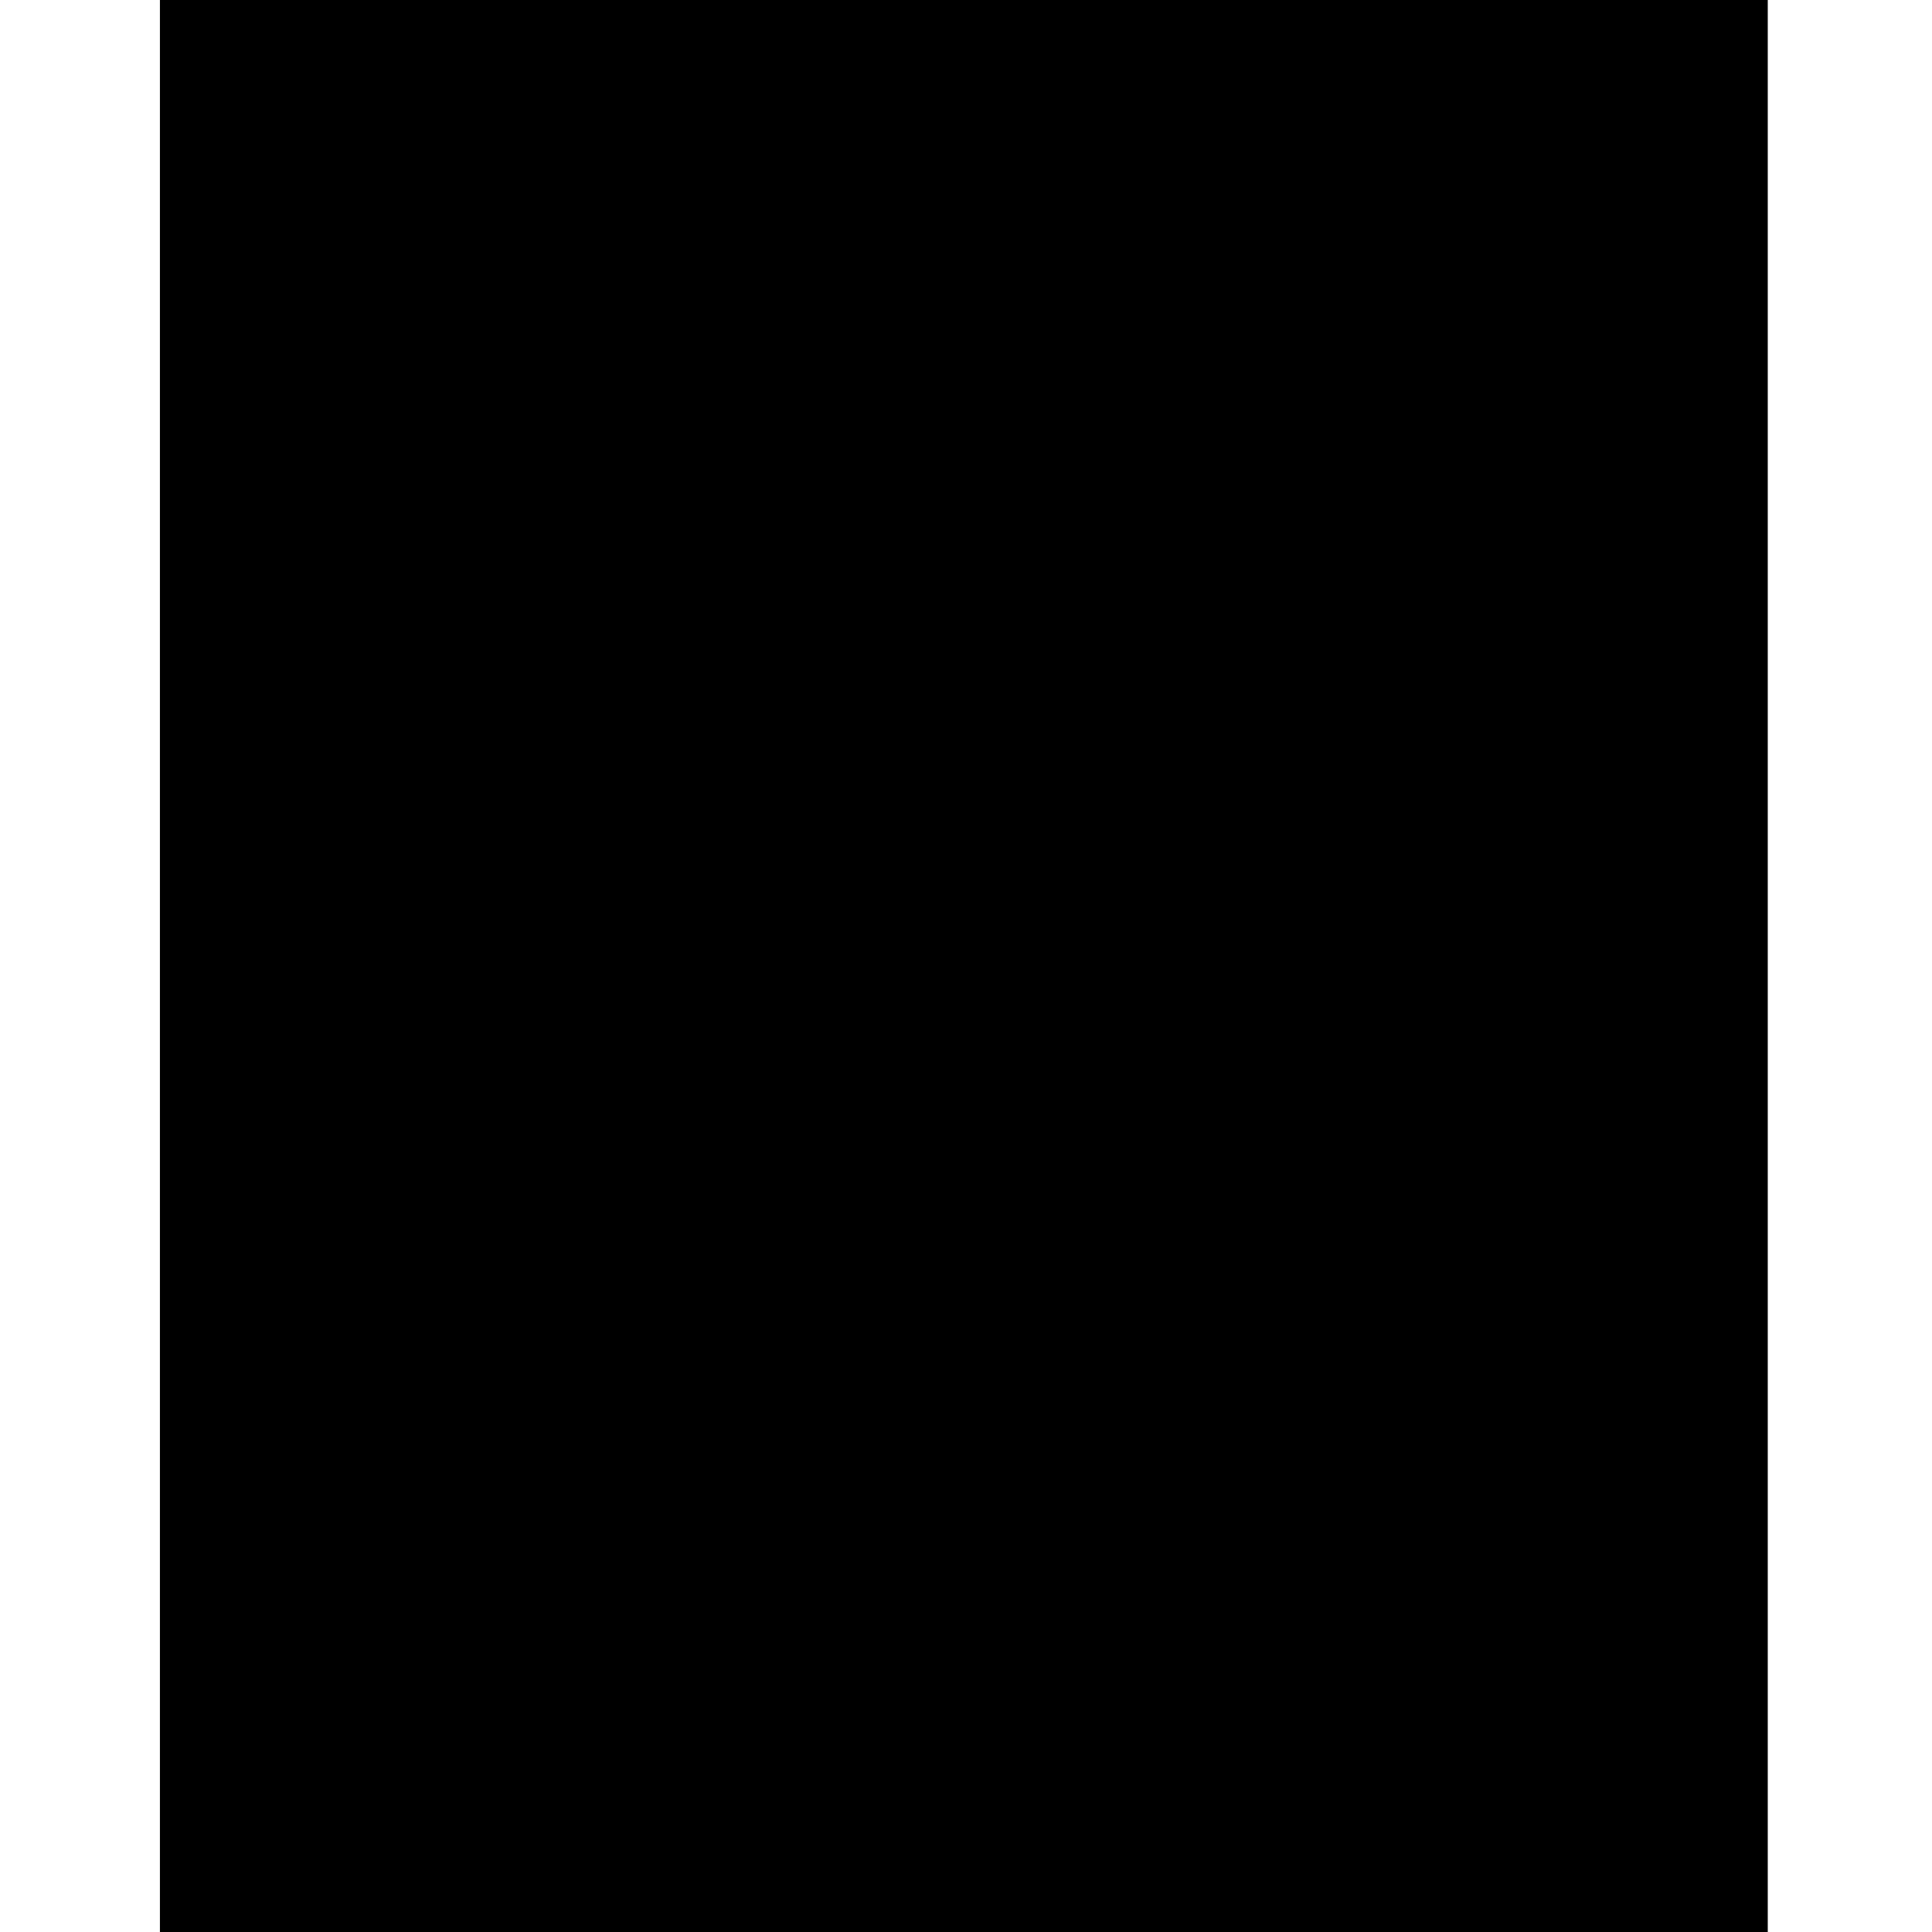
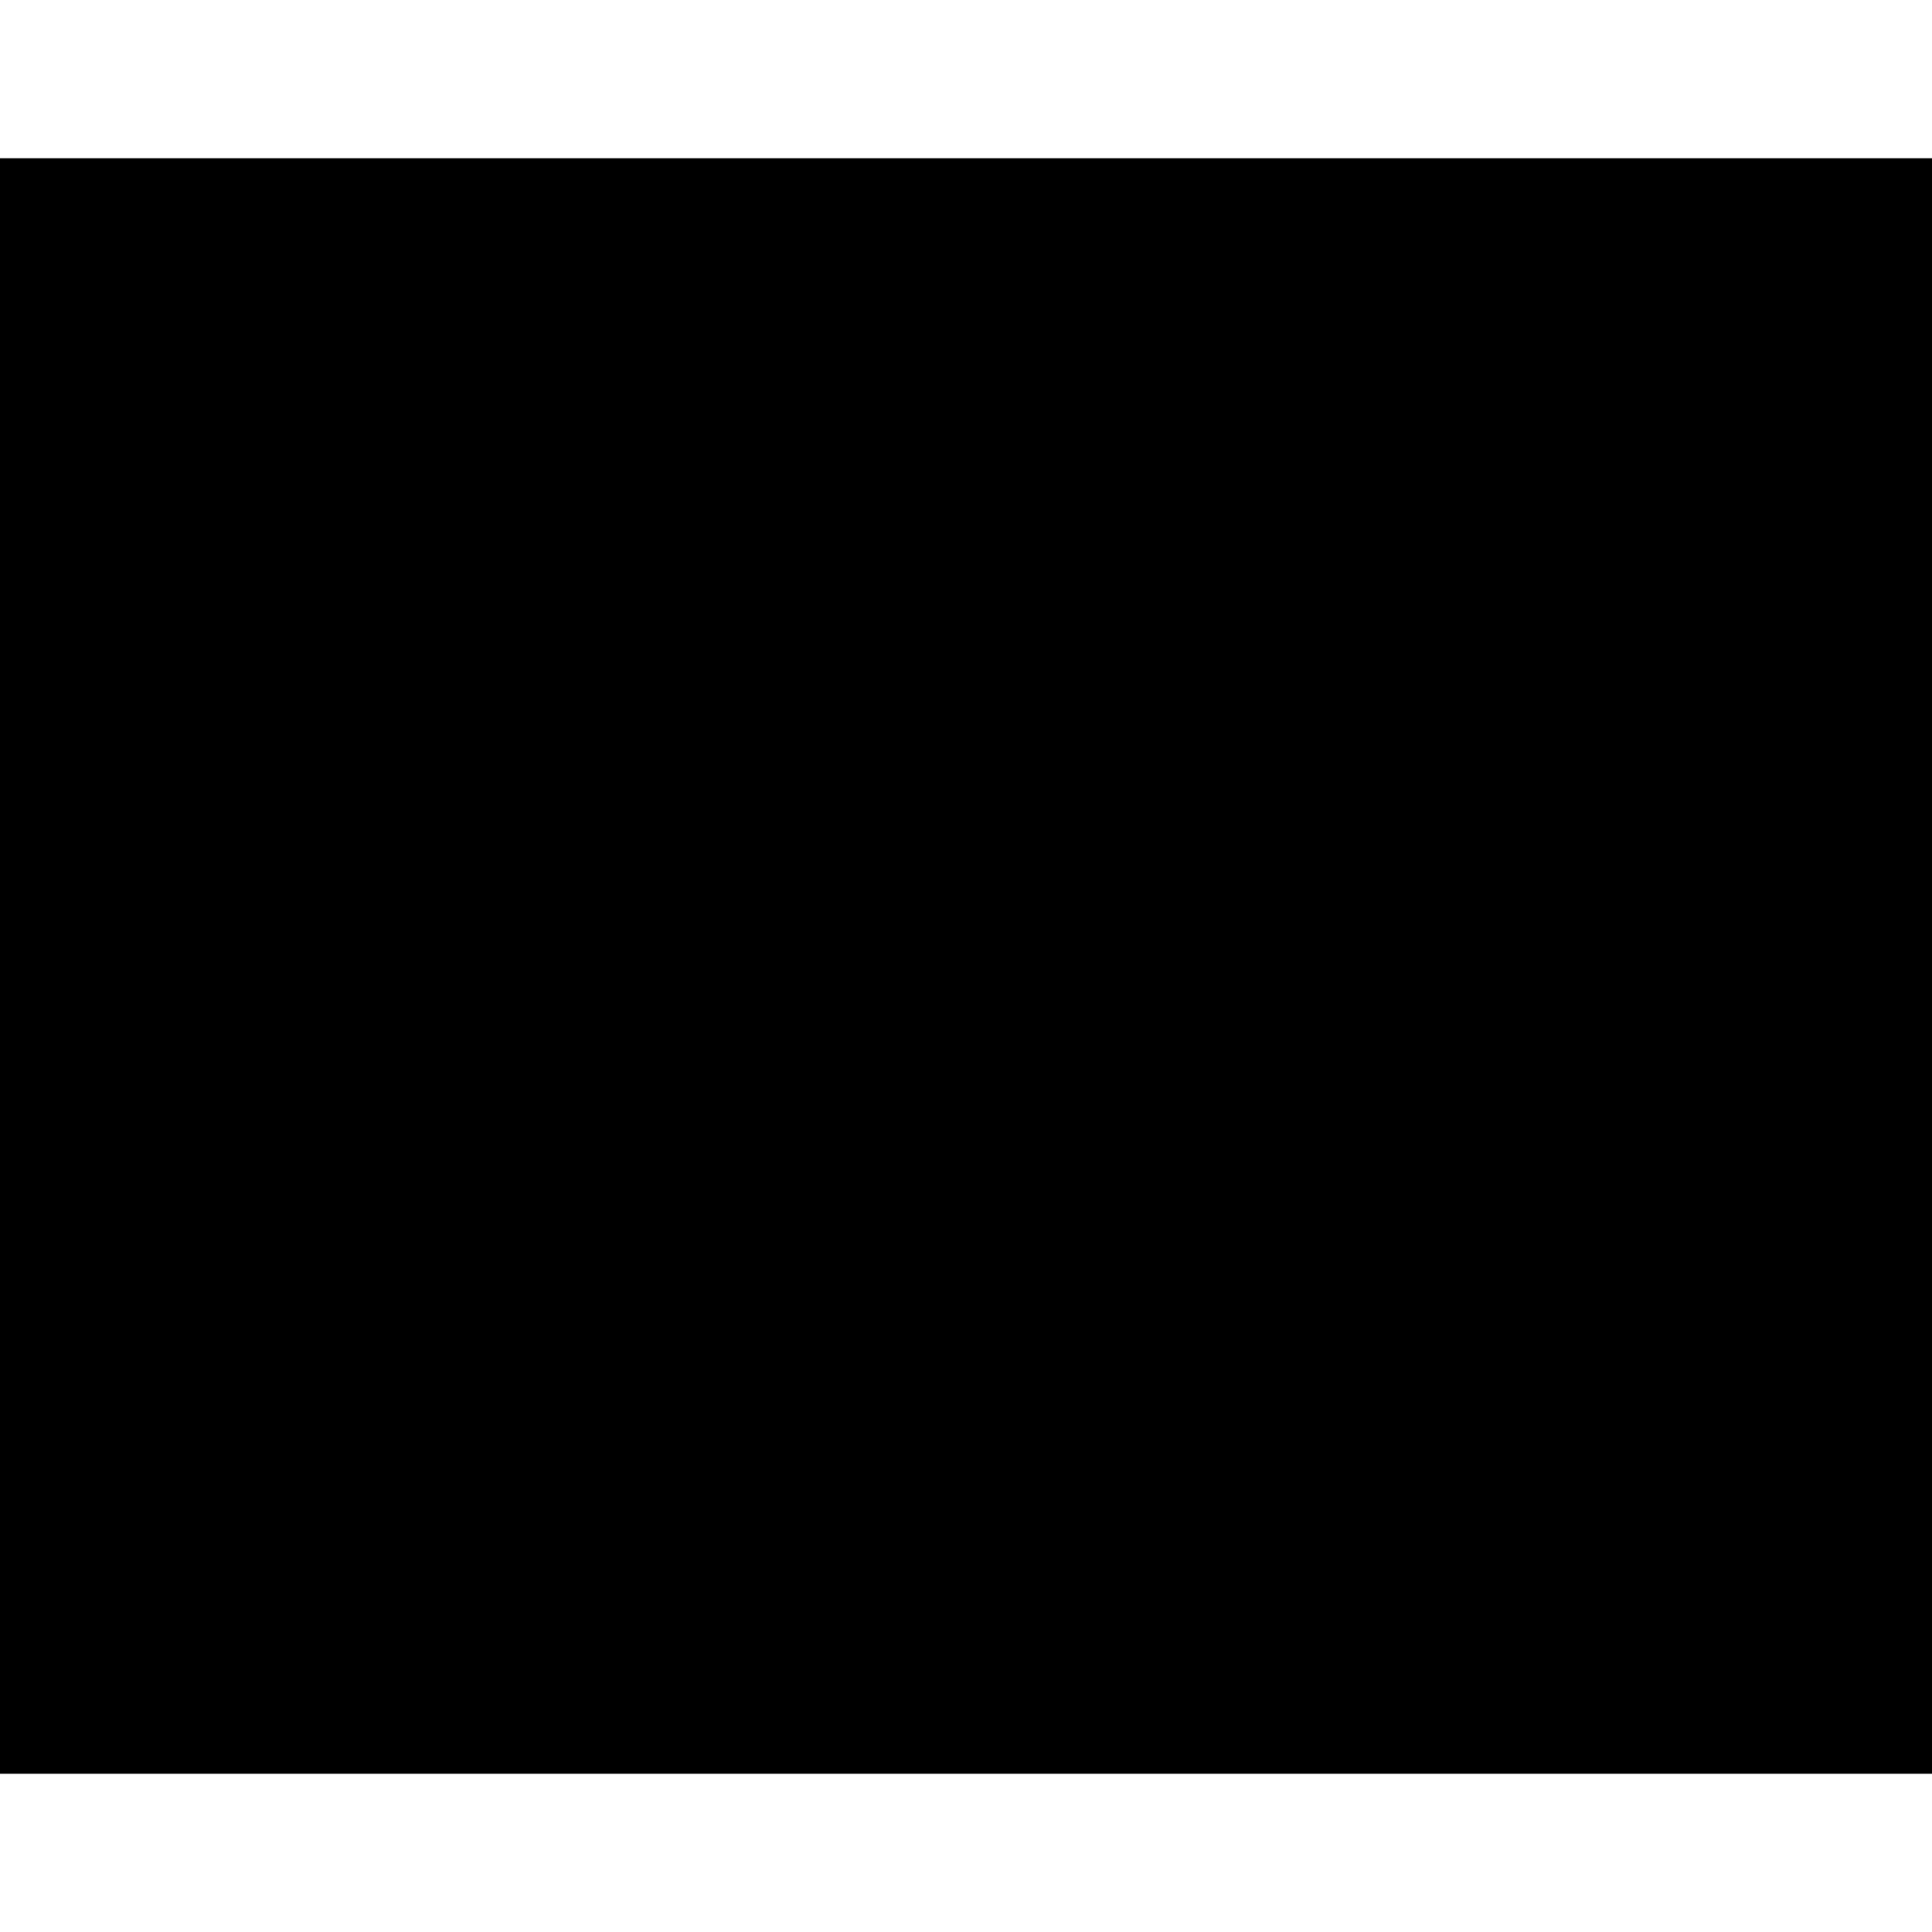
- <svg xmlns="http://www.w3.org/2000/svg" version="1.0" width="447pt" height="447pt" viewBox="0 0 447 447" preserveAspectRatio="xMidYMid meet">
-   <g transform="translate(0,447) scale(0.1,-0.1)" fill="#000000" stroke="none">
-     <path d="M370 2235 l0 -2235 1860 0 1860 0 0 2235 0 2235 -1860 0 -1860 0 0 -2235z" />
+ <svg xmlns="http://www.w3.org/2000/svg" version="1.0" width="1294pt" height="1294pt" viewBox="0 0 1294 1294" preserveAspectRatio="xMidYMid meet">
+   <g transform="translate(0,1294) scale(0.1,-0.1)" fill="#000000" stroke="none">
+     <path d="M0 6470 l0 -5410 6470 0 6470 0 0 5410 0 5410 -6470 0 -6470 0 0 -5410z" />
  </g>
</svg>
